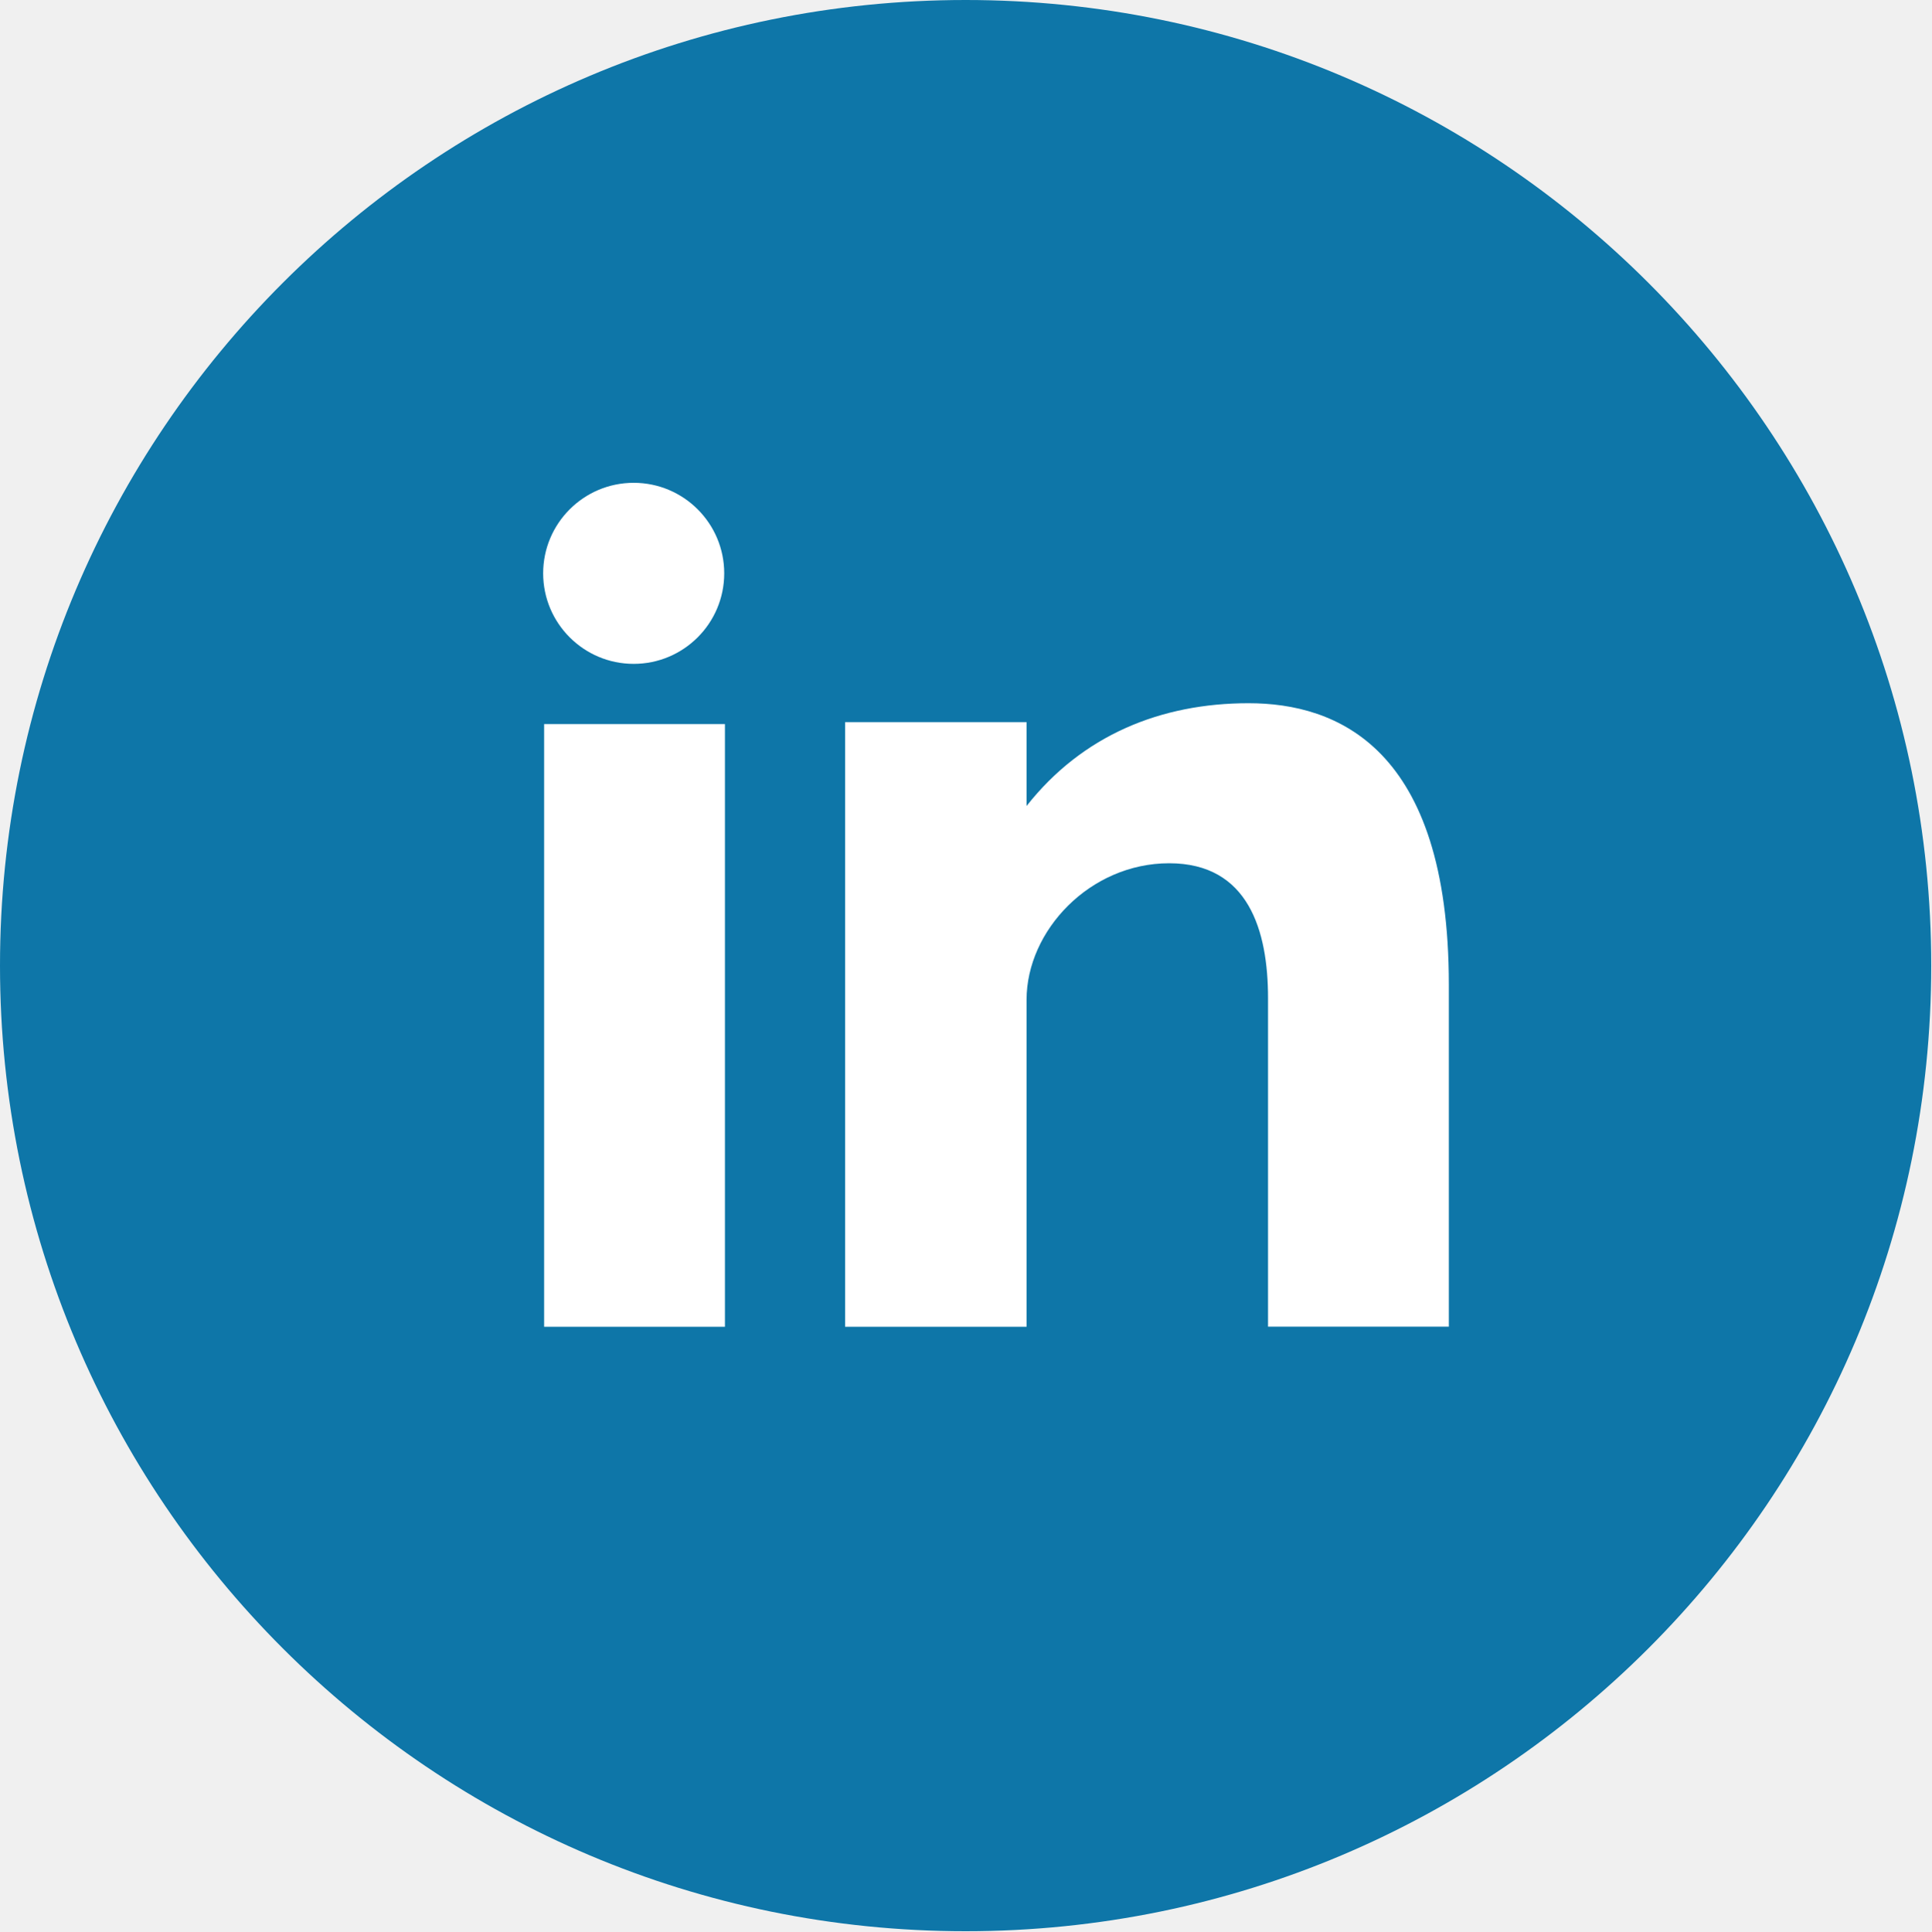
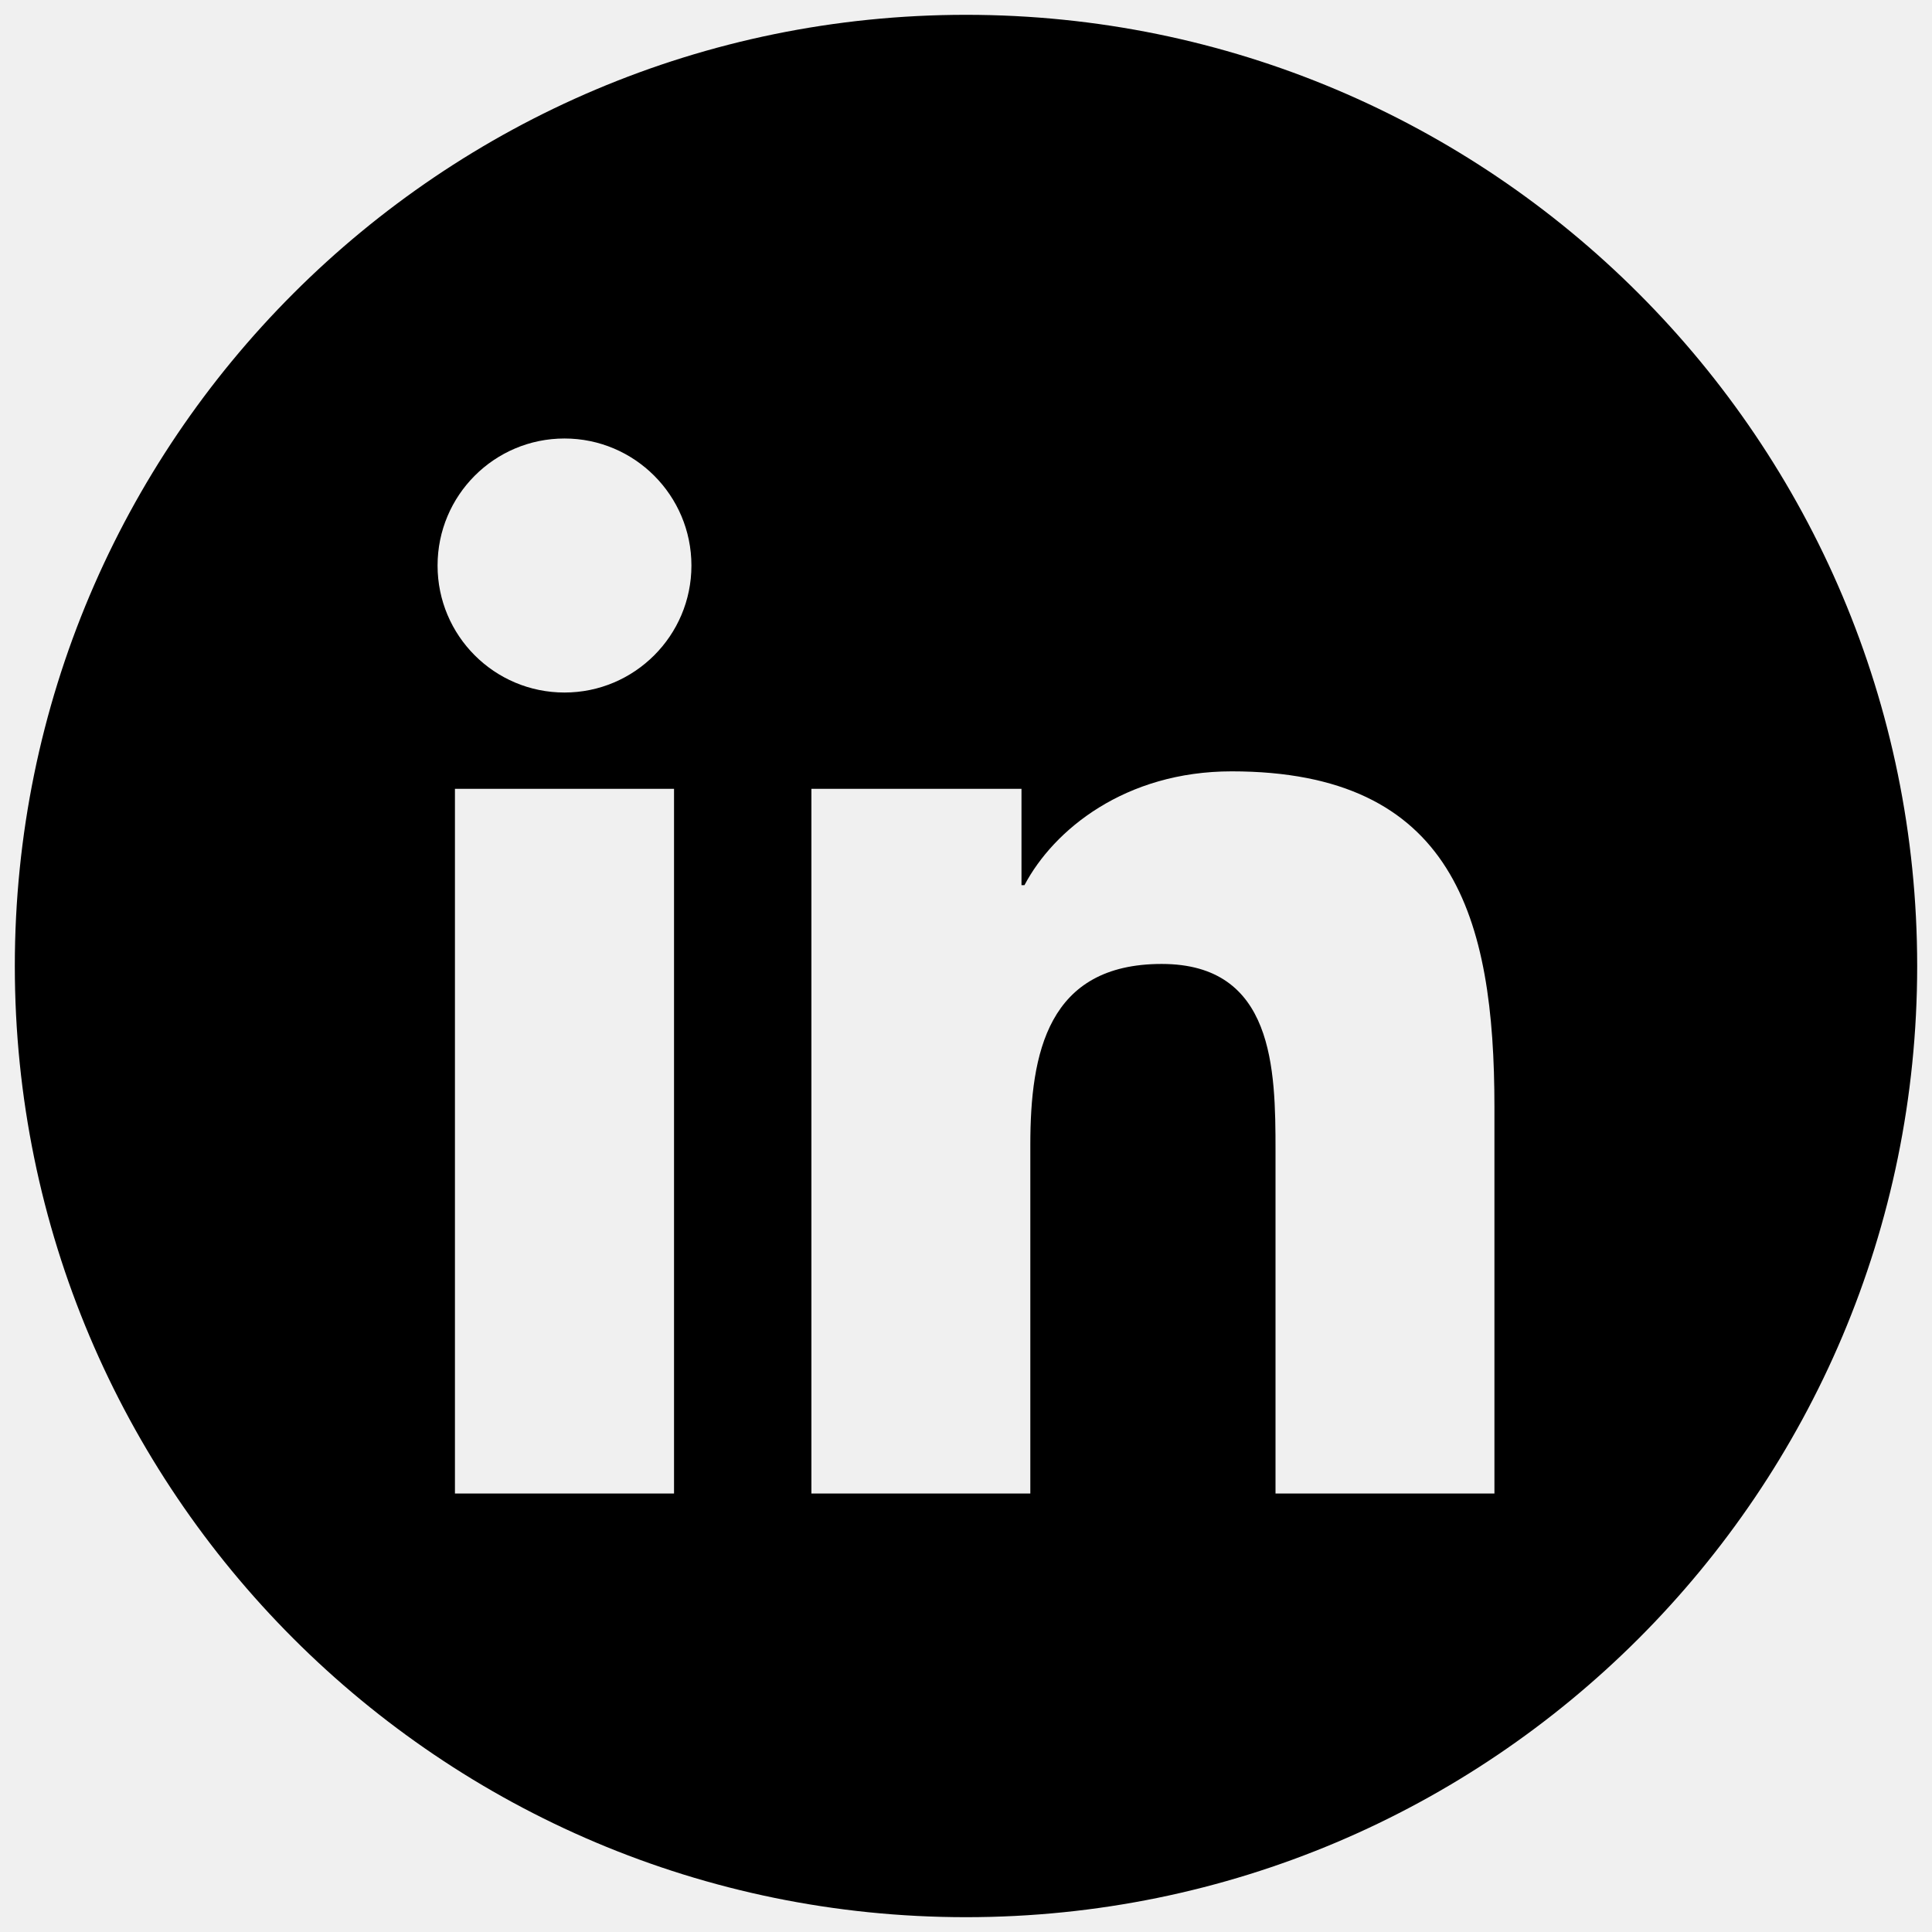
- <svg xmlns="http://www.w3.org/2000/svg" version="1.1" id="Layer_1" x="0px" y="0px" viewBox="0 0 291.319 291.319" style="enable-background:new 0 0 291.319 291.319;" xml:space="preserve">
-   <g>
-     <path style="fill:#0E76A8;" d="M145.659,0c80.45,0,145.66,65.219,145.66,145.66s-65.21,145.659-145.66,145.659S0,226.1,0,145.66   S65.21,0,145.659,0z" />
-     <path style="fill:#FFFFFF;" d="M82.079,200.136h27.275v-90.91H82.079V200.136z M188.338,106.077   c-13.237,0-25.081,4.834-33.483,15.504v-12.654H127.48v91.21h27.375v-49.324c0-10.424,9.55-20.593,21.512-20.593   s14.912,10.169,14.912,20.338v49.57h27.275v-51.6C218.553,112.686,201.584,106.077,188.338,106.077z M95.589,100.141   c7.538,0,13.656-6.118,13.656-13.656S103.127,72.83,95.589,72.83s-13.656,6.118-13.656,13.656S88.051,100.141,95.589,100.141z" />
+ <svg xmlns="http://www.w3.org/2000/svg" version="1.1" width="256" height="256" viewBox="0 0 256 256" xml:space="preserve">
+   <defs>
+ </defs>
+   <g transform="translate(128 128) scale(0.72 0.72)" style="">
+     <g style="stroke: none; stroke-width: 0; stroke-dasharray: none; stroke-linecap: butt; stroke-linejoin: miter; stroke-miterlimit: 10; fill: none; fill-rule: nonzero; opacity: 1;" transform="translate(-175.05 -175.05) scale(3.89 3.89)">
+       <path d="M 45 0 C 20.147 0 0 20.147 0 45 c 0 24.853 20.147 45 45 45 c 24.853 0 45 -20.147 45 -45 C 90 20.147 69.853 0 45 0 z M 31.187 69.956 H 20.822 V 36.617 h 10.365 V 69.956 z M 26.005 32.062 c -3.32 0 -6.005 -2.692 -6.005 -6.007 c 0 -3.318 2.685 -6.011 6.005 -6.011 c 3.313 0 6.005 2.692 6.005 6.011 C 32.01 29.37 29.317 32.062 26.005 32.062 z M 70 69.956 H 59.643 V 53.743 c 0 -3.867 -0.067 -8.84 -5.385 -8.84 c -5.392 0 -6.215 4.215 -6.215 8.562 v 16.491 H 37.686 V 36.617 h 9.939 v 4.559 h 0.141 c 1.383 -2.622 4.764 -5.385 9.804 -5.385 C 68.063 35.791 70 42.694 70 51.671 V 69.956 z" style="stroke: none; stroke-width: 1; stroke-dasharray: none; stroke-linecap: butt; stroke-linejoin: miter; stroke-miterlimit: 10; fill: rgb(0,0,0); fill-rule: nonzero; opacity: 1;" transform=" matrix(1 0 0 1 0 0) " stroke-linecap="round" />
+     </g>
  </g>
-   <g>
- </g>
-   <g>
- </g>
-   <g>
- </g>
-   <g>
- </g>
-   <g>
- </g>
-   <g>
- </g>
-   <g>
- </g>
-   <g>
- </g>
-   <g>
- </g>
-   <g>
- </g>
-   <g>
- </g>
-   <g>
- </g>
-   <g>
- </g>
-   <g>
- </g>
-   <g>
- </g>
</svg>
